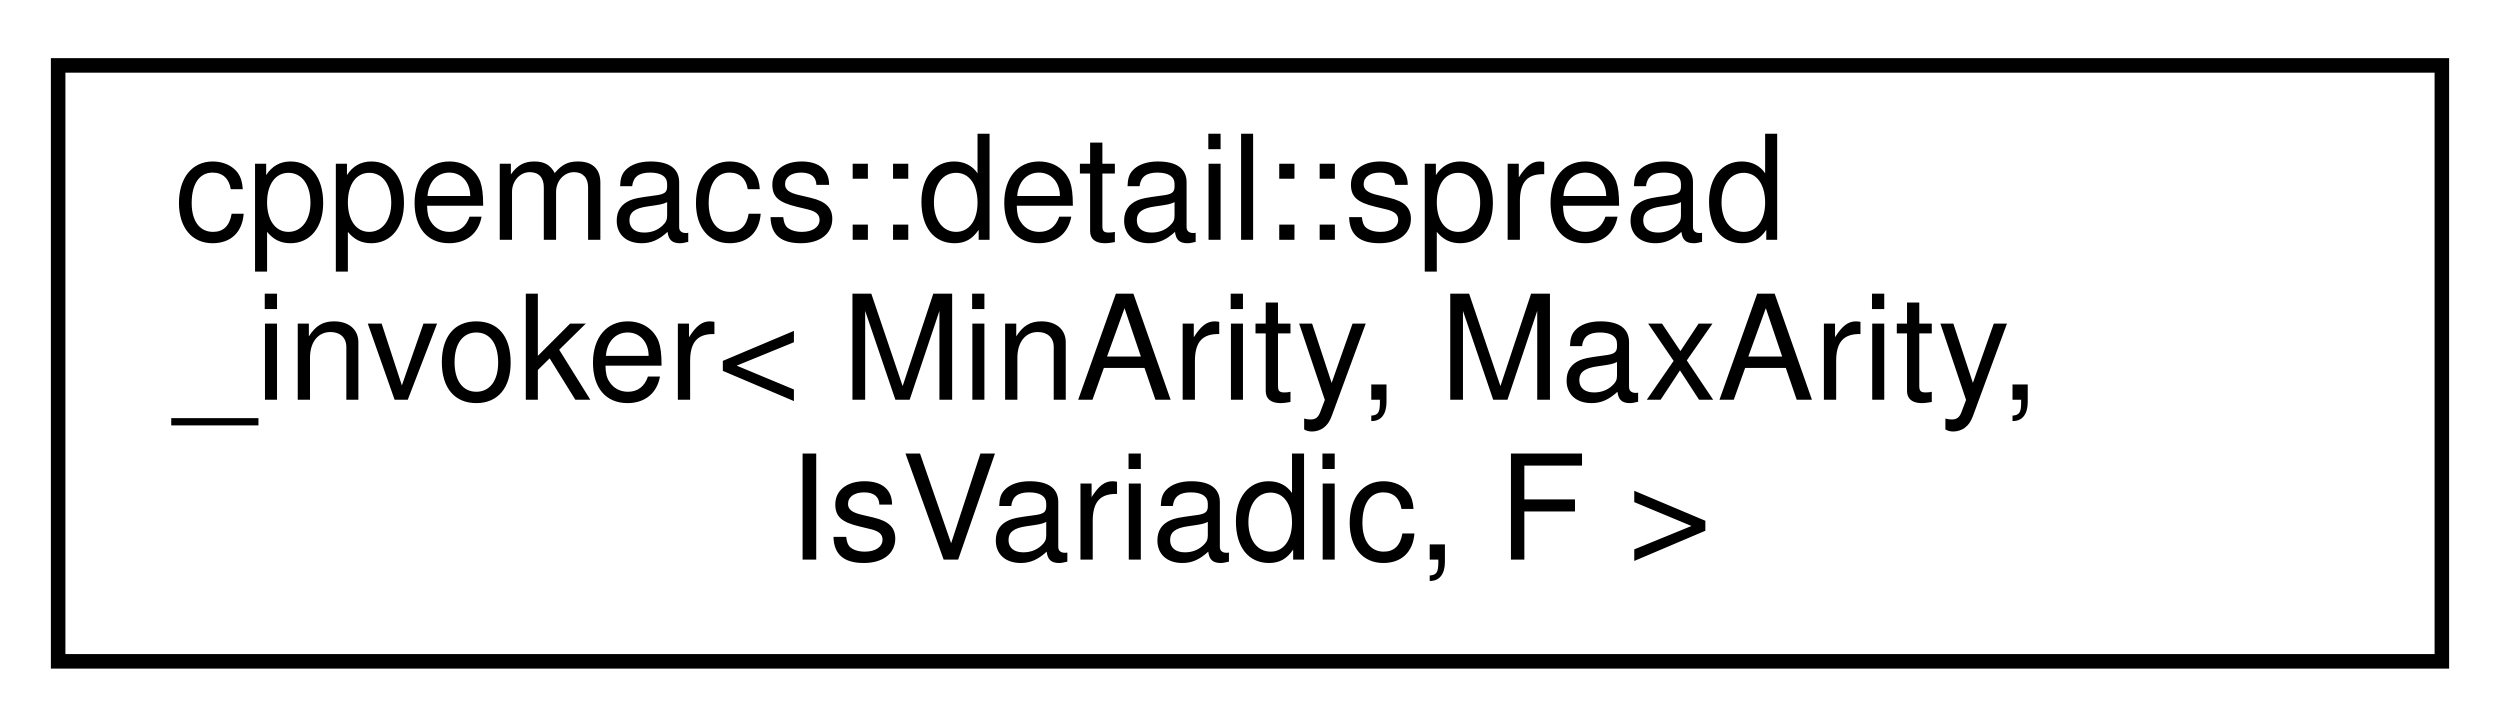
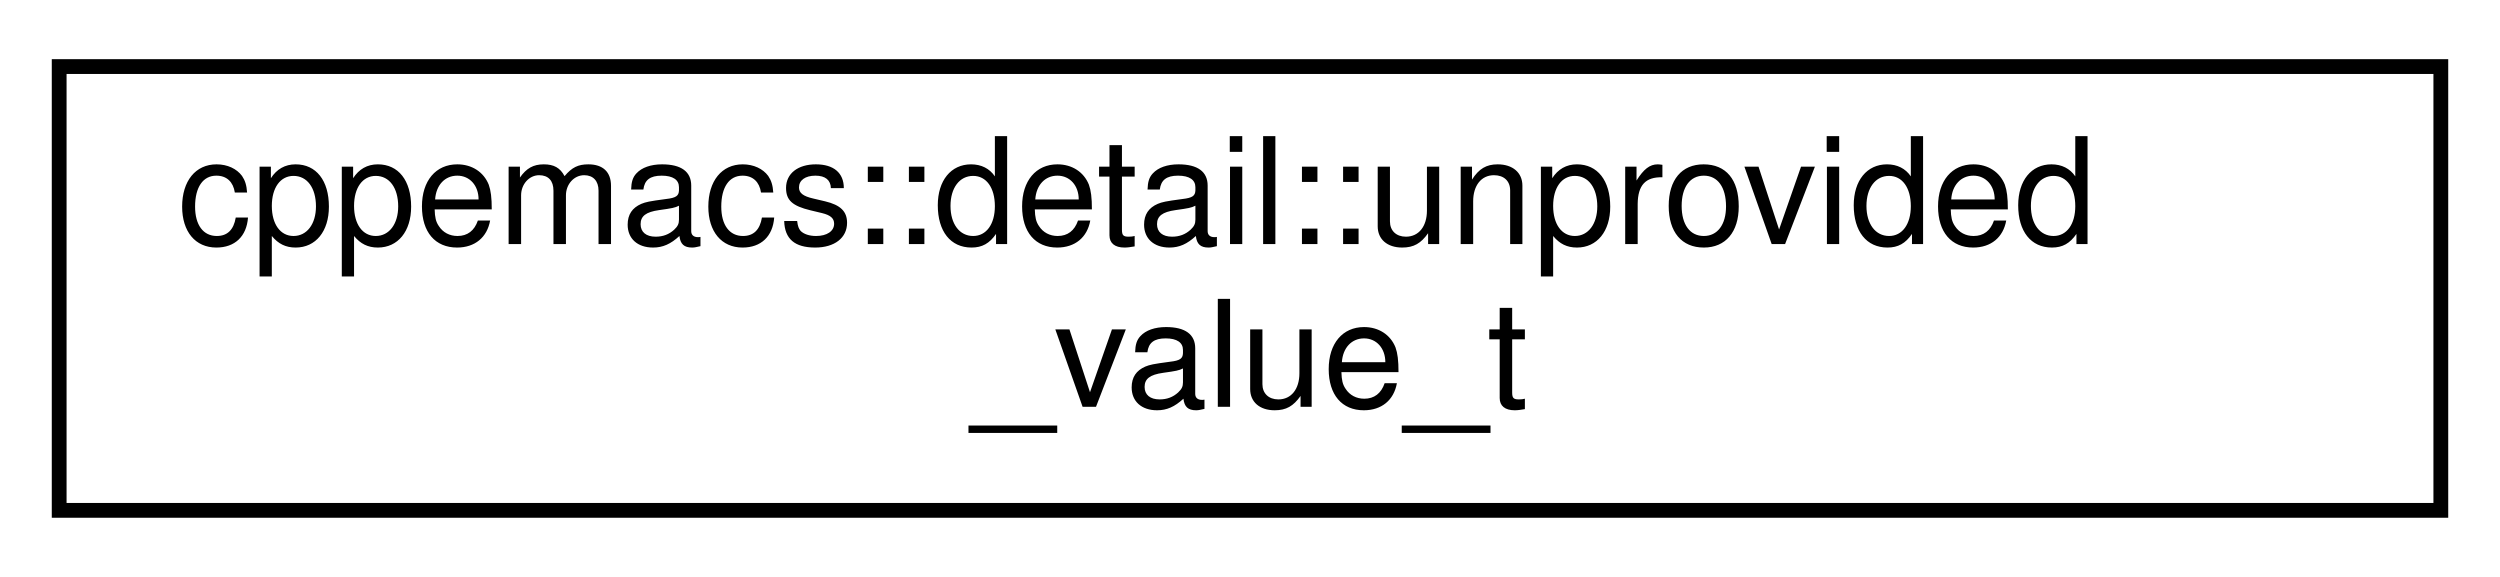
- <svg xmlns="http://www.w3.org/2000/svg" xmlns:xlink="http://www.w3.org/1999/xlink" width="172pt" height="50pt" viewBox="0.00 0.00 172.00 50.00">
-   <g id="graph0" class="graph" transform="scale(1 1) rotate(0) translate(4 46)">
+ <svg xmlns="http://www.w3.org/2000/svg" xmlns:xlink="http://www.w3.org/1999/xlink" width="169pt" height="39pt" viewBox="0.00 0.00 169.00 39.00">
+   <g id="graph0" class="graph" transform="scale(1 1) rotate(0) translate(4 35)">
    <g id="node1" class="node">
      <g id="a_node1">
-         <a xlink:href="structcppemacs_1_1detail_1_1spread__invoker.html" target="_top" xlink:title=" ">
-           <polygon fill="none" stroke="black" points="0,-0.5 0,-41.5 164,-41.5 164,-0.5 0,-0.5" />
-           <text text-anchor="start" x="8" y="-29.5" font-family="Helvetica,sans-Serif" font-size="10.00">cppemacs::detail::spread</text>
-           <text text-anchor="start" x="8" y="-18.5" font-family="Helvetica,sans-Serif" font-size="10.00">_invoker&lt; MinArity, MaxArity,</text>
-           <text text-anchor="middle" x="82" y="-7.5" font-family="Helvetica,sans-Serif" font-size="10.00"> IsVariadic, F &gt;</text>
+         <a xlink:href="structcppemacs_1_1detail_1_1unprovided__value__t.html" target="_top" xlink:title="Used to provide a default-constructed argument to a function.">
+           <polygon fill="none" stroke="black" points="0,-0.5 0,-30.5 161,-30.5 161,-0.5 0,-0.5" />
+           <text text-anchor="start" x="8" y="-18.5" font-family="Helvetica,sans-Serif" font-size="10.00">cppemacs::detail::unprovided</text>
+           <text text-anchor="middle" x="80.5" y="-7.5" font-family="Helvetica,sans-Serif" font-size="10.00">_value_t</text>
        </a>
      </g>
    </g>
  </g>
</svg>
